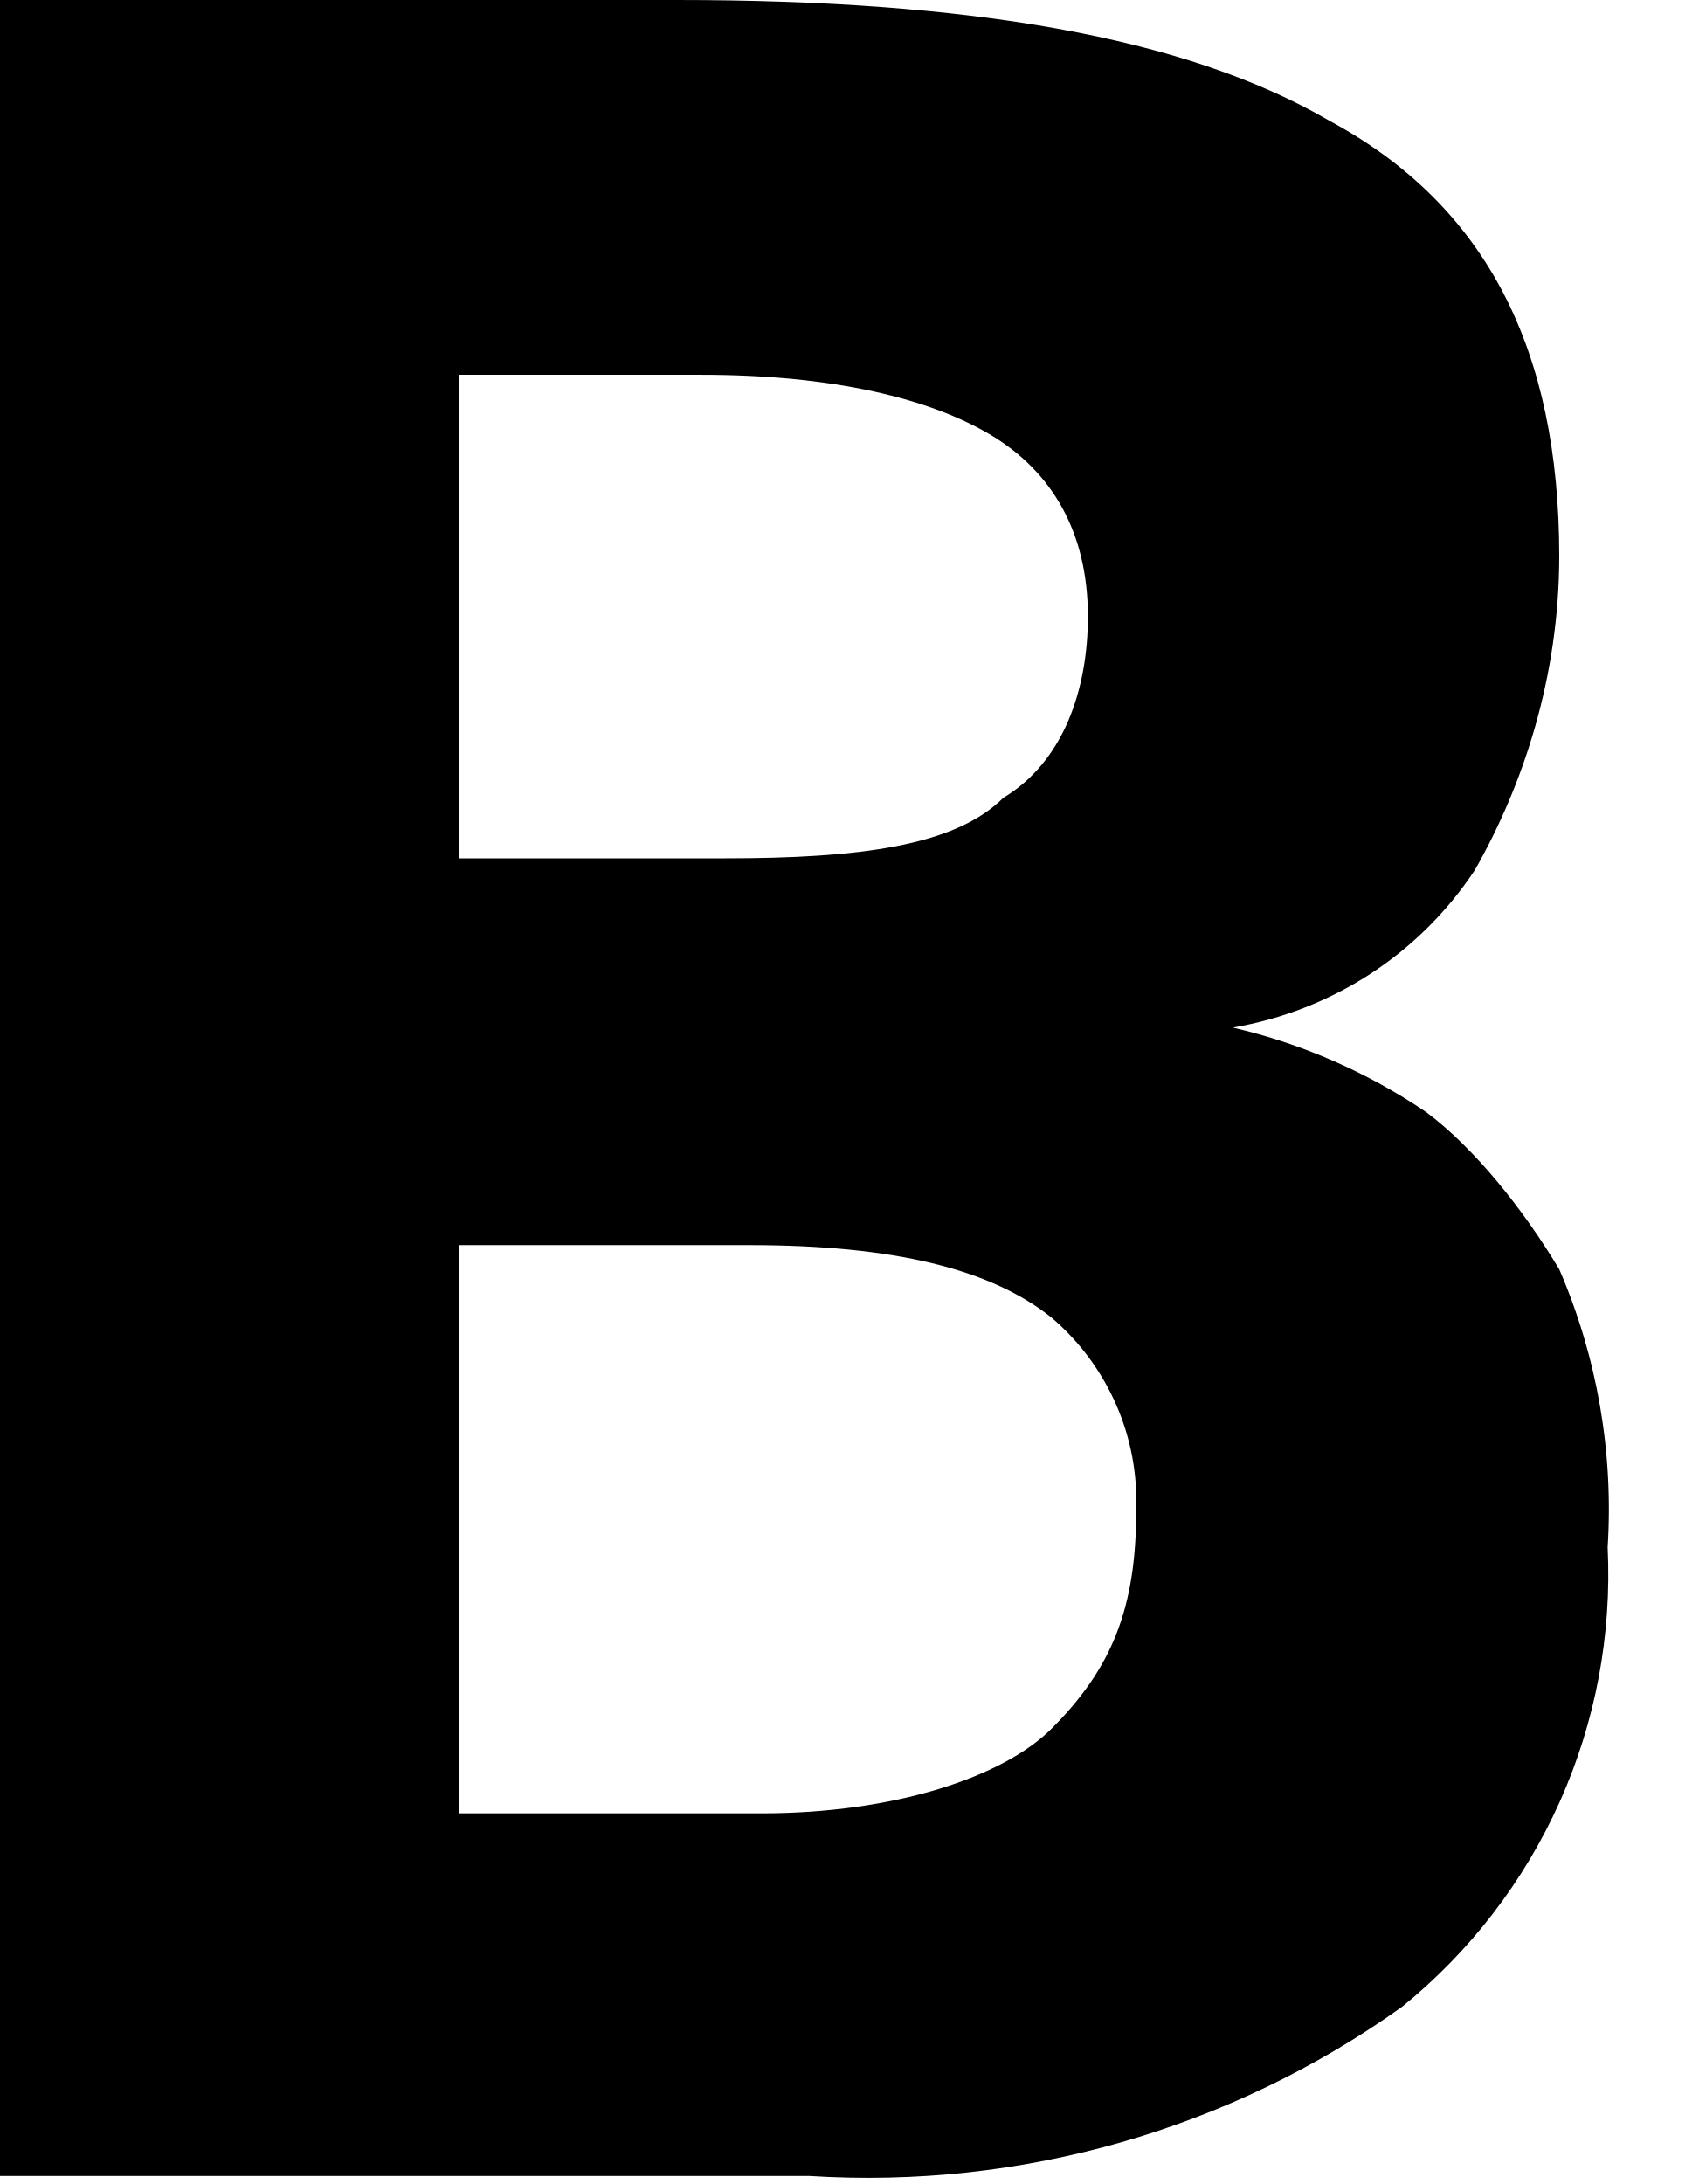
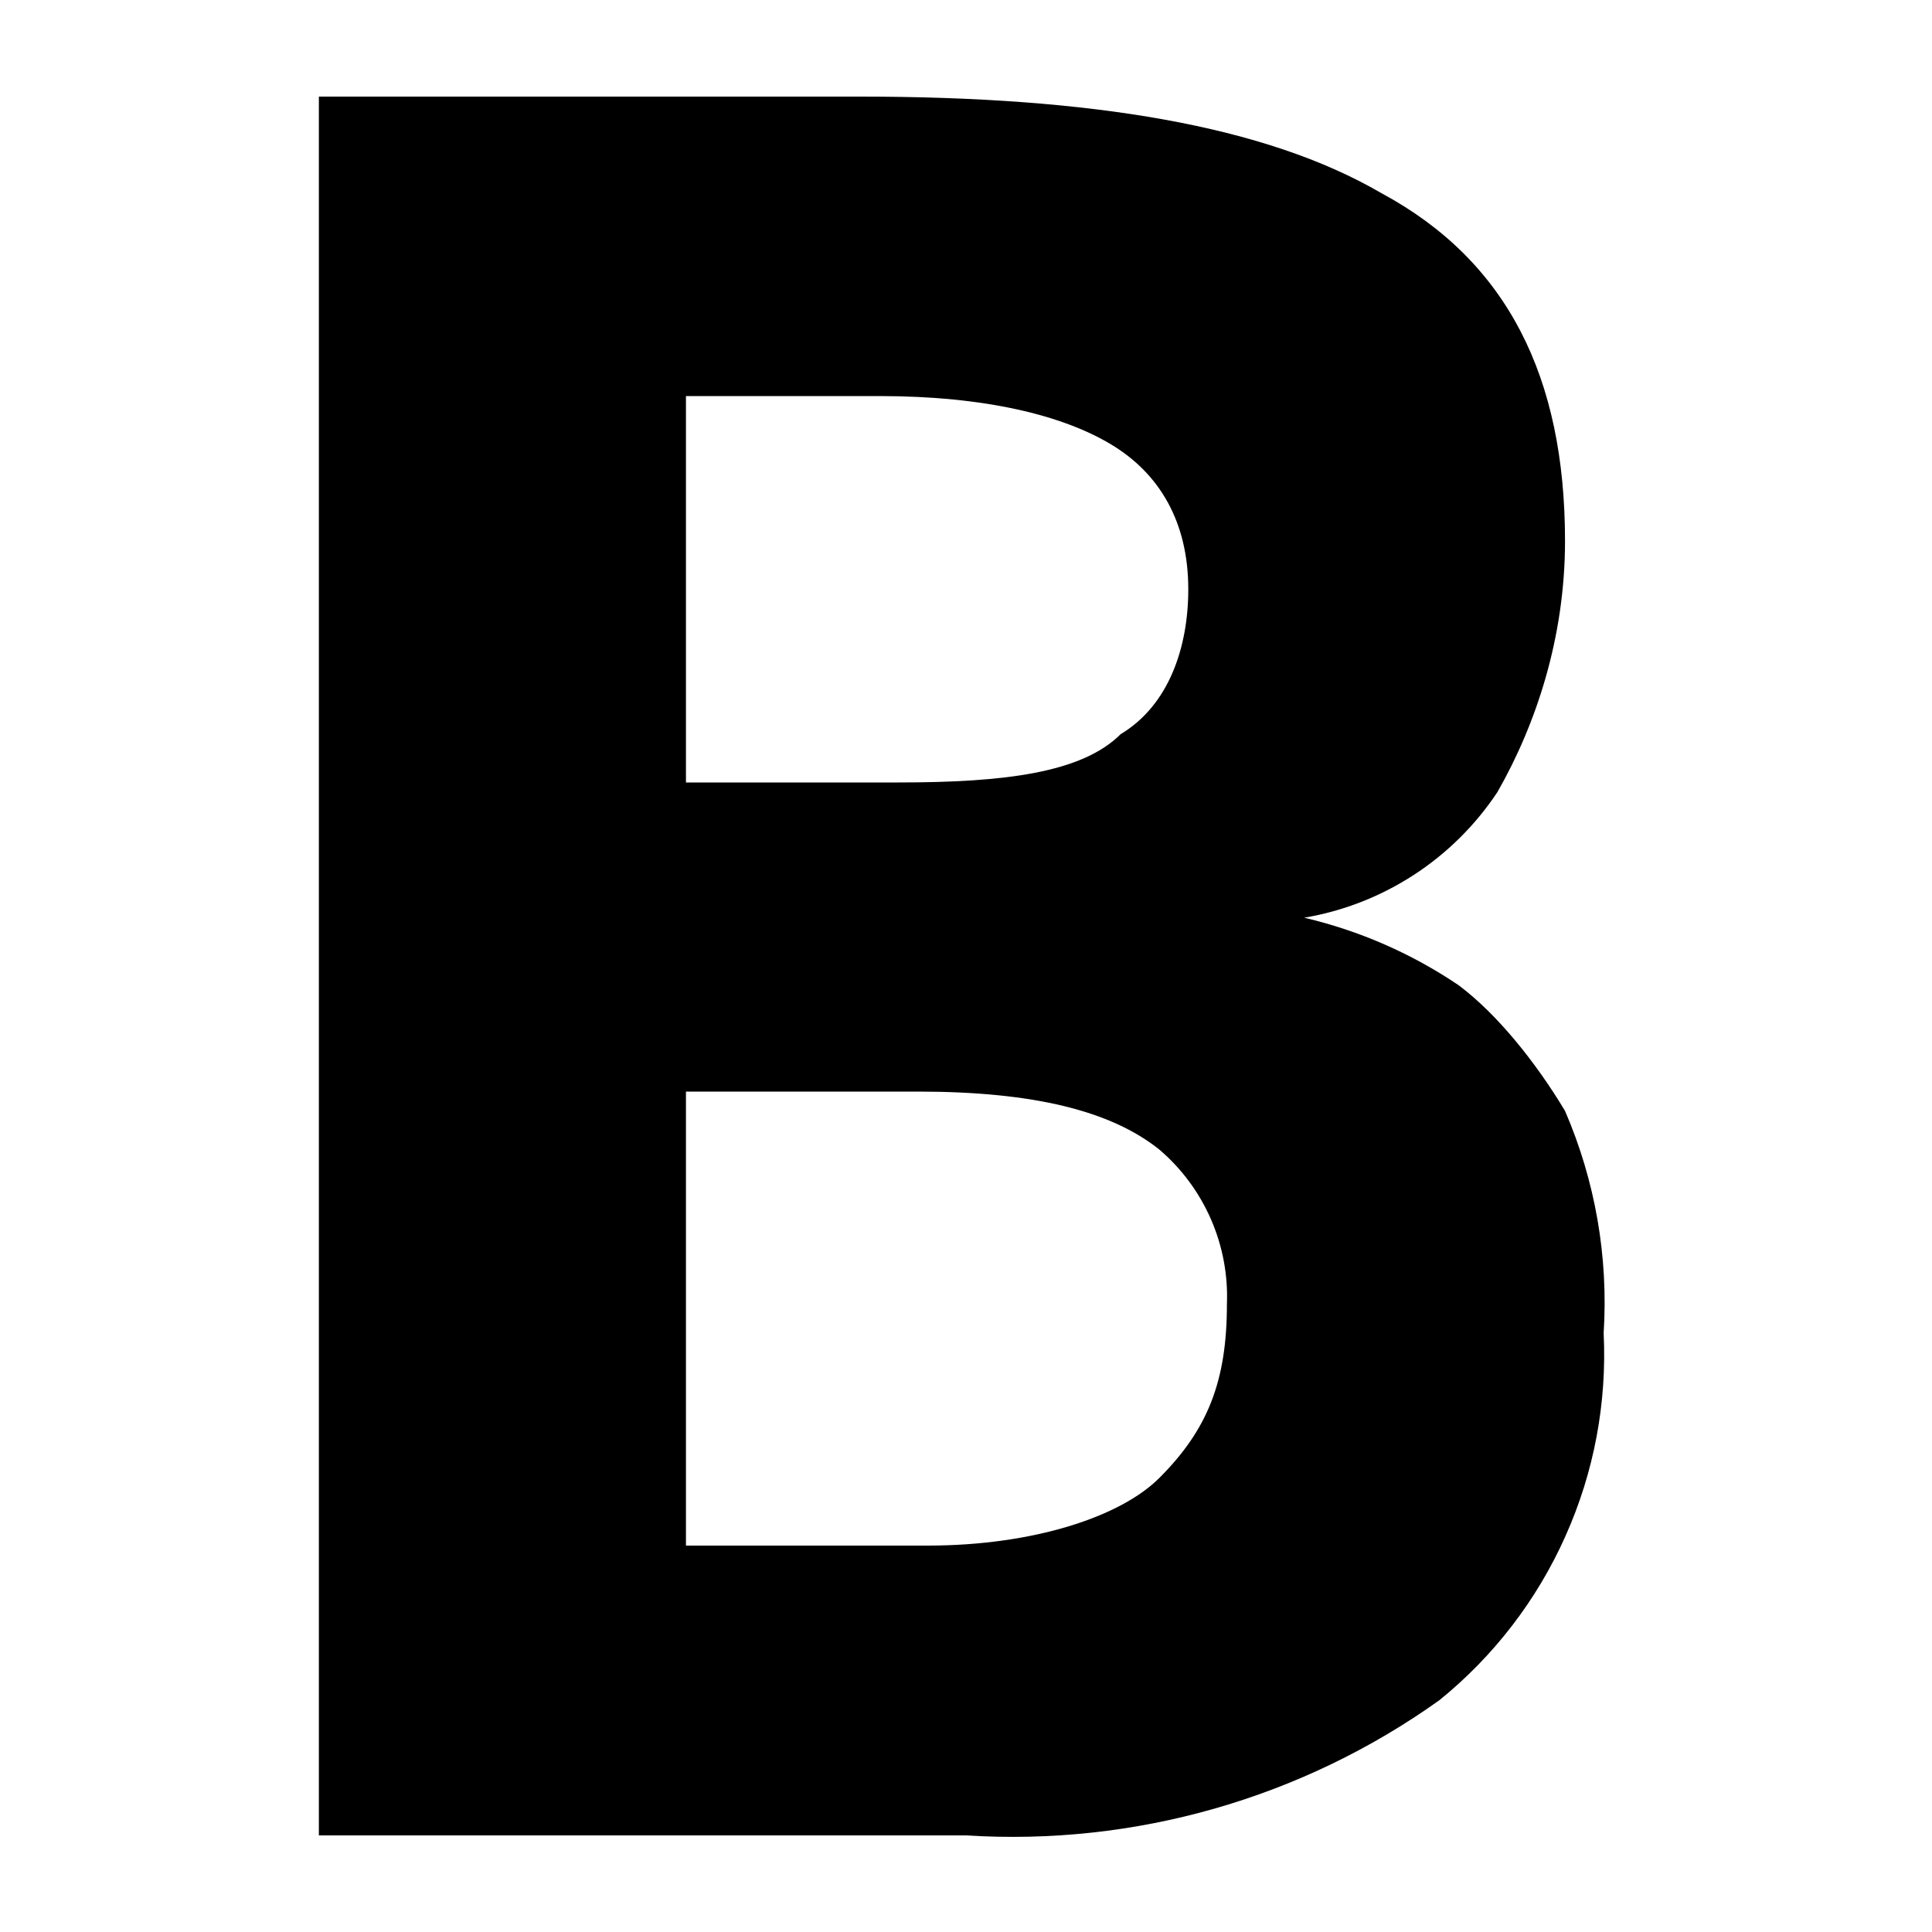
- <svg xmlns="http://www.w3.org/2000/svg" width="14" height="18" viewBox="0 0 14 18" fill="none">
-   <path d="M5.579 0C7.97 0 9.764 0.299 10.959 0.996C12.255 1.694 12.852 2.889 12.852 4.583C12.852 5.579 12.553 6.476 12.155 7.173C11.929 7.514 11.636 7.805 11.293 8.028C10.95 8.25 10.565 8.4 10.162 8.469C10.732 8.602 11.272 8.838 11.756 9.166C12.155 9.465 12.553 9.963 12.852 10.461C13.164 11.183 13.301 11.968 13.251 12.753C13.286 13.473 13.151 14.191 12.857 14.848C12.562 15.506 12.117 16.085 11.557 16.539C10.139 17.552 8.415 18.044 6.675 17.934H0V0H5.579ZM5.978 7.074C7.074 7.074 7.871 6.974 8.269 6.576C8.768 6.277 8.967 5.679 8.967 5.081C8.967 4.384 8.668 3.886 8.17 3.587C7.672 3.288 6.875 3.089 5.779 3.089H3.786V7.074H5.978ZM3.786 10.063V14.945H6.277C7.373 14.945 8.269 14.646 8.668 14.247C9.166 13.749 9.365 13.251 9.365 12.454C9.377 12.153 9.321 11.853 9.2 11.577C9.079 11.301 8.897 11.055 8.668 10.86C8.17 10.461 7.373 10.262 6.177 10.262H3.686L3.786 10.063Z" fill="black" />
+ <svg xmlns="http://www.w3.org/2000/svg" width="20" height="20" viewBox="0 0 20 20" fill="none">
+   <path d="M8.901 1C11.301 1 13.101 1.3 14.301 2C15.601 2.7 16.201 3.9 16.201 5.6C16.201 6.6 15.901 7.5 15.501 8.2C15.274 8.542 14.979 8.834 14.636 9.057C14.291 9.281 13.905 9.432 13.501 9.5C14.072 9.634 14.615 9.871 15.101 10.2C15.501 10.5 15.901 11 16.201 11.5C16.514 12.224 16.651 13.012 16.601 13.8C16.636 14.523 16.501 15.243 16.205 15.903C15.91 16.564 15.463 17.145 14.901 17.6C13.477 18.617 11.747 19.111 10.001 19H3.301V1H8.901ZM9.301 8.1C10.401 8.1 11.201 8 11.601 7.6C12.101 7.3 12.301 6.7 12.301 6.1C12.301 5.4 12.001 4.9 11.501 4.6C11.001 4.3 10.201 4.1 9.101 4.1H7.101V8.1H9.301ZM7.101 11.1V16H9.601C10.701 16 11.601 15.7 12.001 15.3C12.501 14.8 12.701 14.3 12.701 13.5C12.713 13.198 12.656 12.897 12.535 12.62C12.413 12.342 12.231 12.096 12.001 11.9C11.501 11.5 10.701 11.3 9.501 11.3H7.001L7.101 11.1Z" fill="black" />
</svg>
